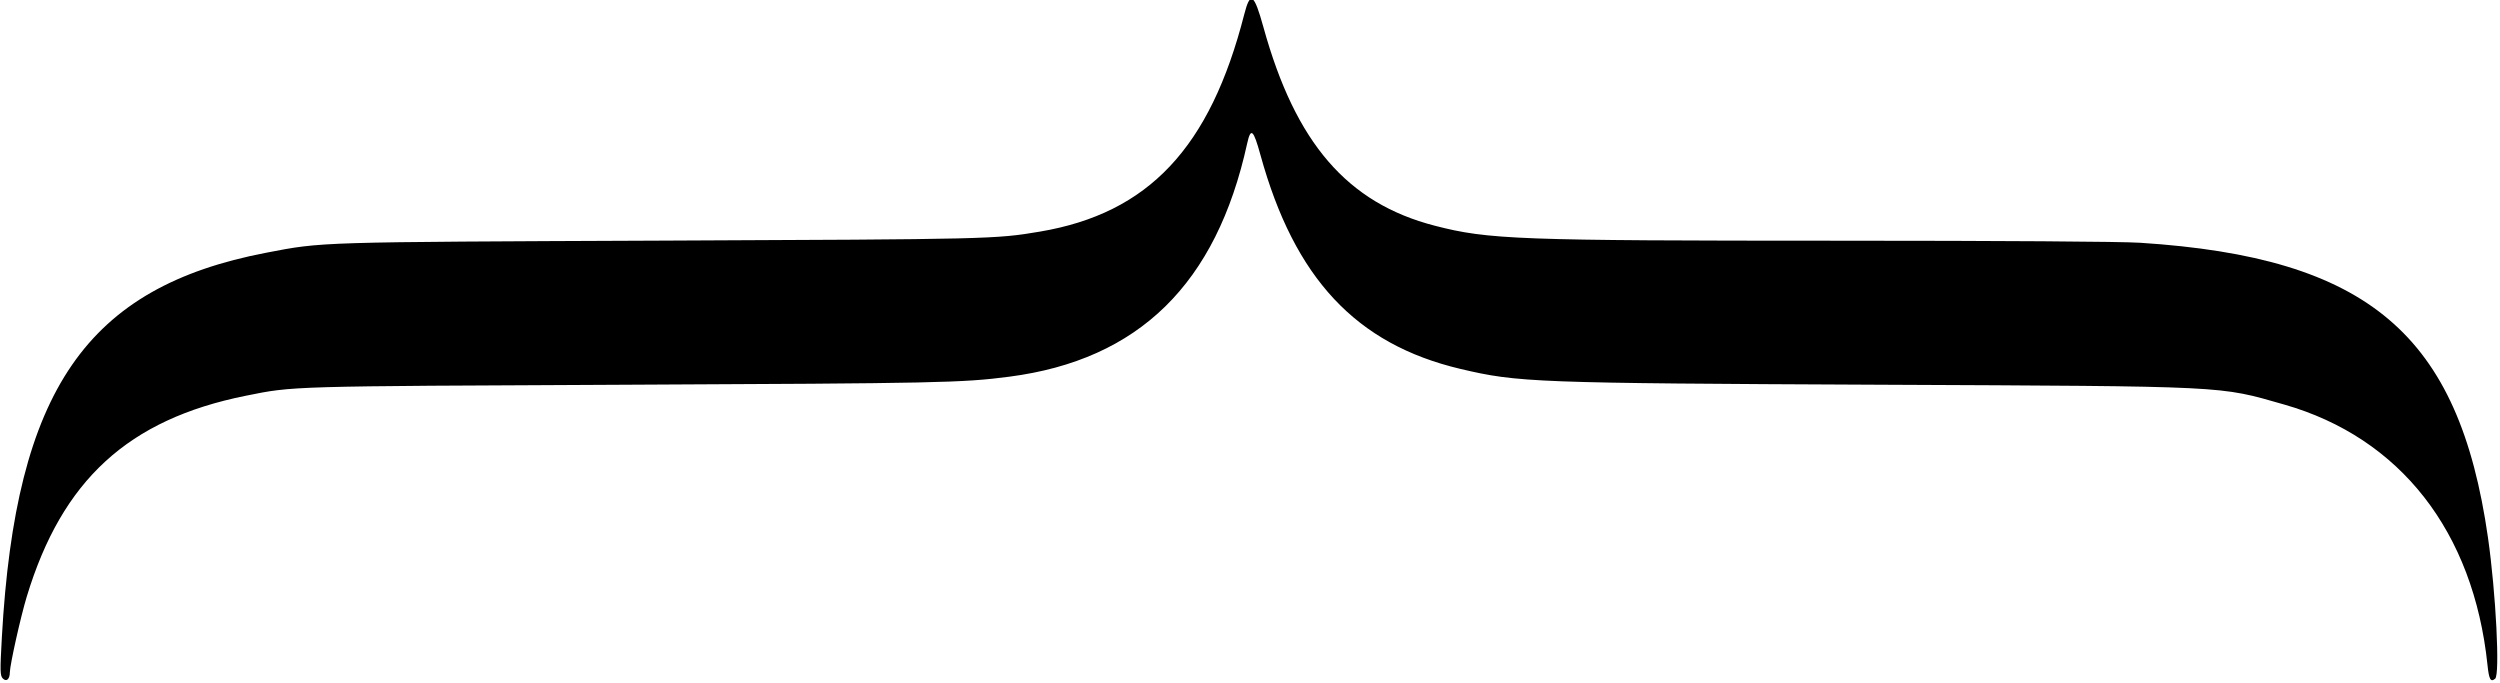
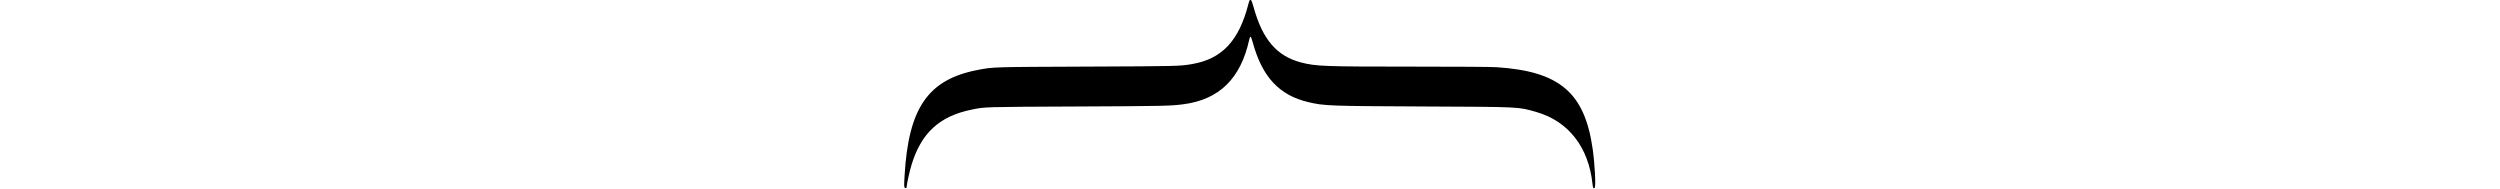
- <svg xmlns="http://www.w3.org/2000/svg" id="svg" width="400" height="109.234" viewBox="0, 0, 400,109.234">
+ <svg xmlns="http://www.w3.org/2000/svg" id="svg" width="400" height="30.234" viewBox="0, 0, 400,109.234">
  <g id="svgg">
    <path id="path0" d="M199.081 2.289 C 193.618 23.656,183.777 34.118,166.377 37.060 C 159.286 38.258,158.377 38.280,106.077 38.499 C 50.427 38.732,51.688 38.693,42.620 40.432 C 13.833 45.953,2.505 62.416,0.299 101.940 C -0.008 107.431,0.009 108.116,0.463 108.570 C 1.030 109.137,1.564 108.670,1.574 107.598 C 1.585 106.380,3.293 98.721,4.281 95.462 C 9.932 76.811,20.513 67.105,39.319 63.322 C 47.042 61.768,45.841 61.802,100.237 61.557 C 150.226 61.331,153.949 61.253,161.484 60.271 C 182.234 57.566,194.611 45.434,199.544 22.968 C 200.121 20.342,200.545 20.701,201.664 24.764 C 207.109 44.529,216.961 55.074,233.674 59.027 C 242.885 61.205,245.508 61.304,300.710 61.556 C 356.986 61.814,354.932 61.713,365.480 64.729 C 384.041 70.037,395.768 85.055,397.996 106.374 C 398.242 108.730,398.499 109.194,399.224 108.592 C 400.011 107.939,399.351 94.944,398.078 86.030 C 393.427 53.465,378.935 41.184,342.389 38.840 C 339.355 38.645,320.160 38.515,294.244 38.513 C 242.804 38.510,238.156 38.338,229.562 36.114 C 215.562 32.492,207.274 22.887,202.147 4.344 C 200.654 -1.054,200.041 -1.465,199.081 2.289 " stroke="none" fill="#000000" fill-rule="evenodd" />
  </g>
</svg>
